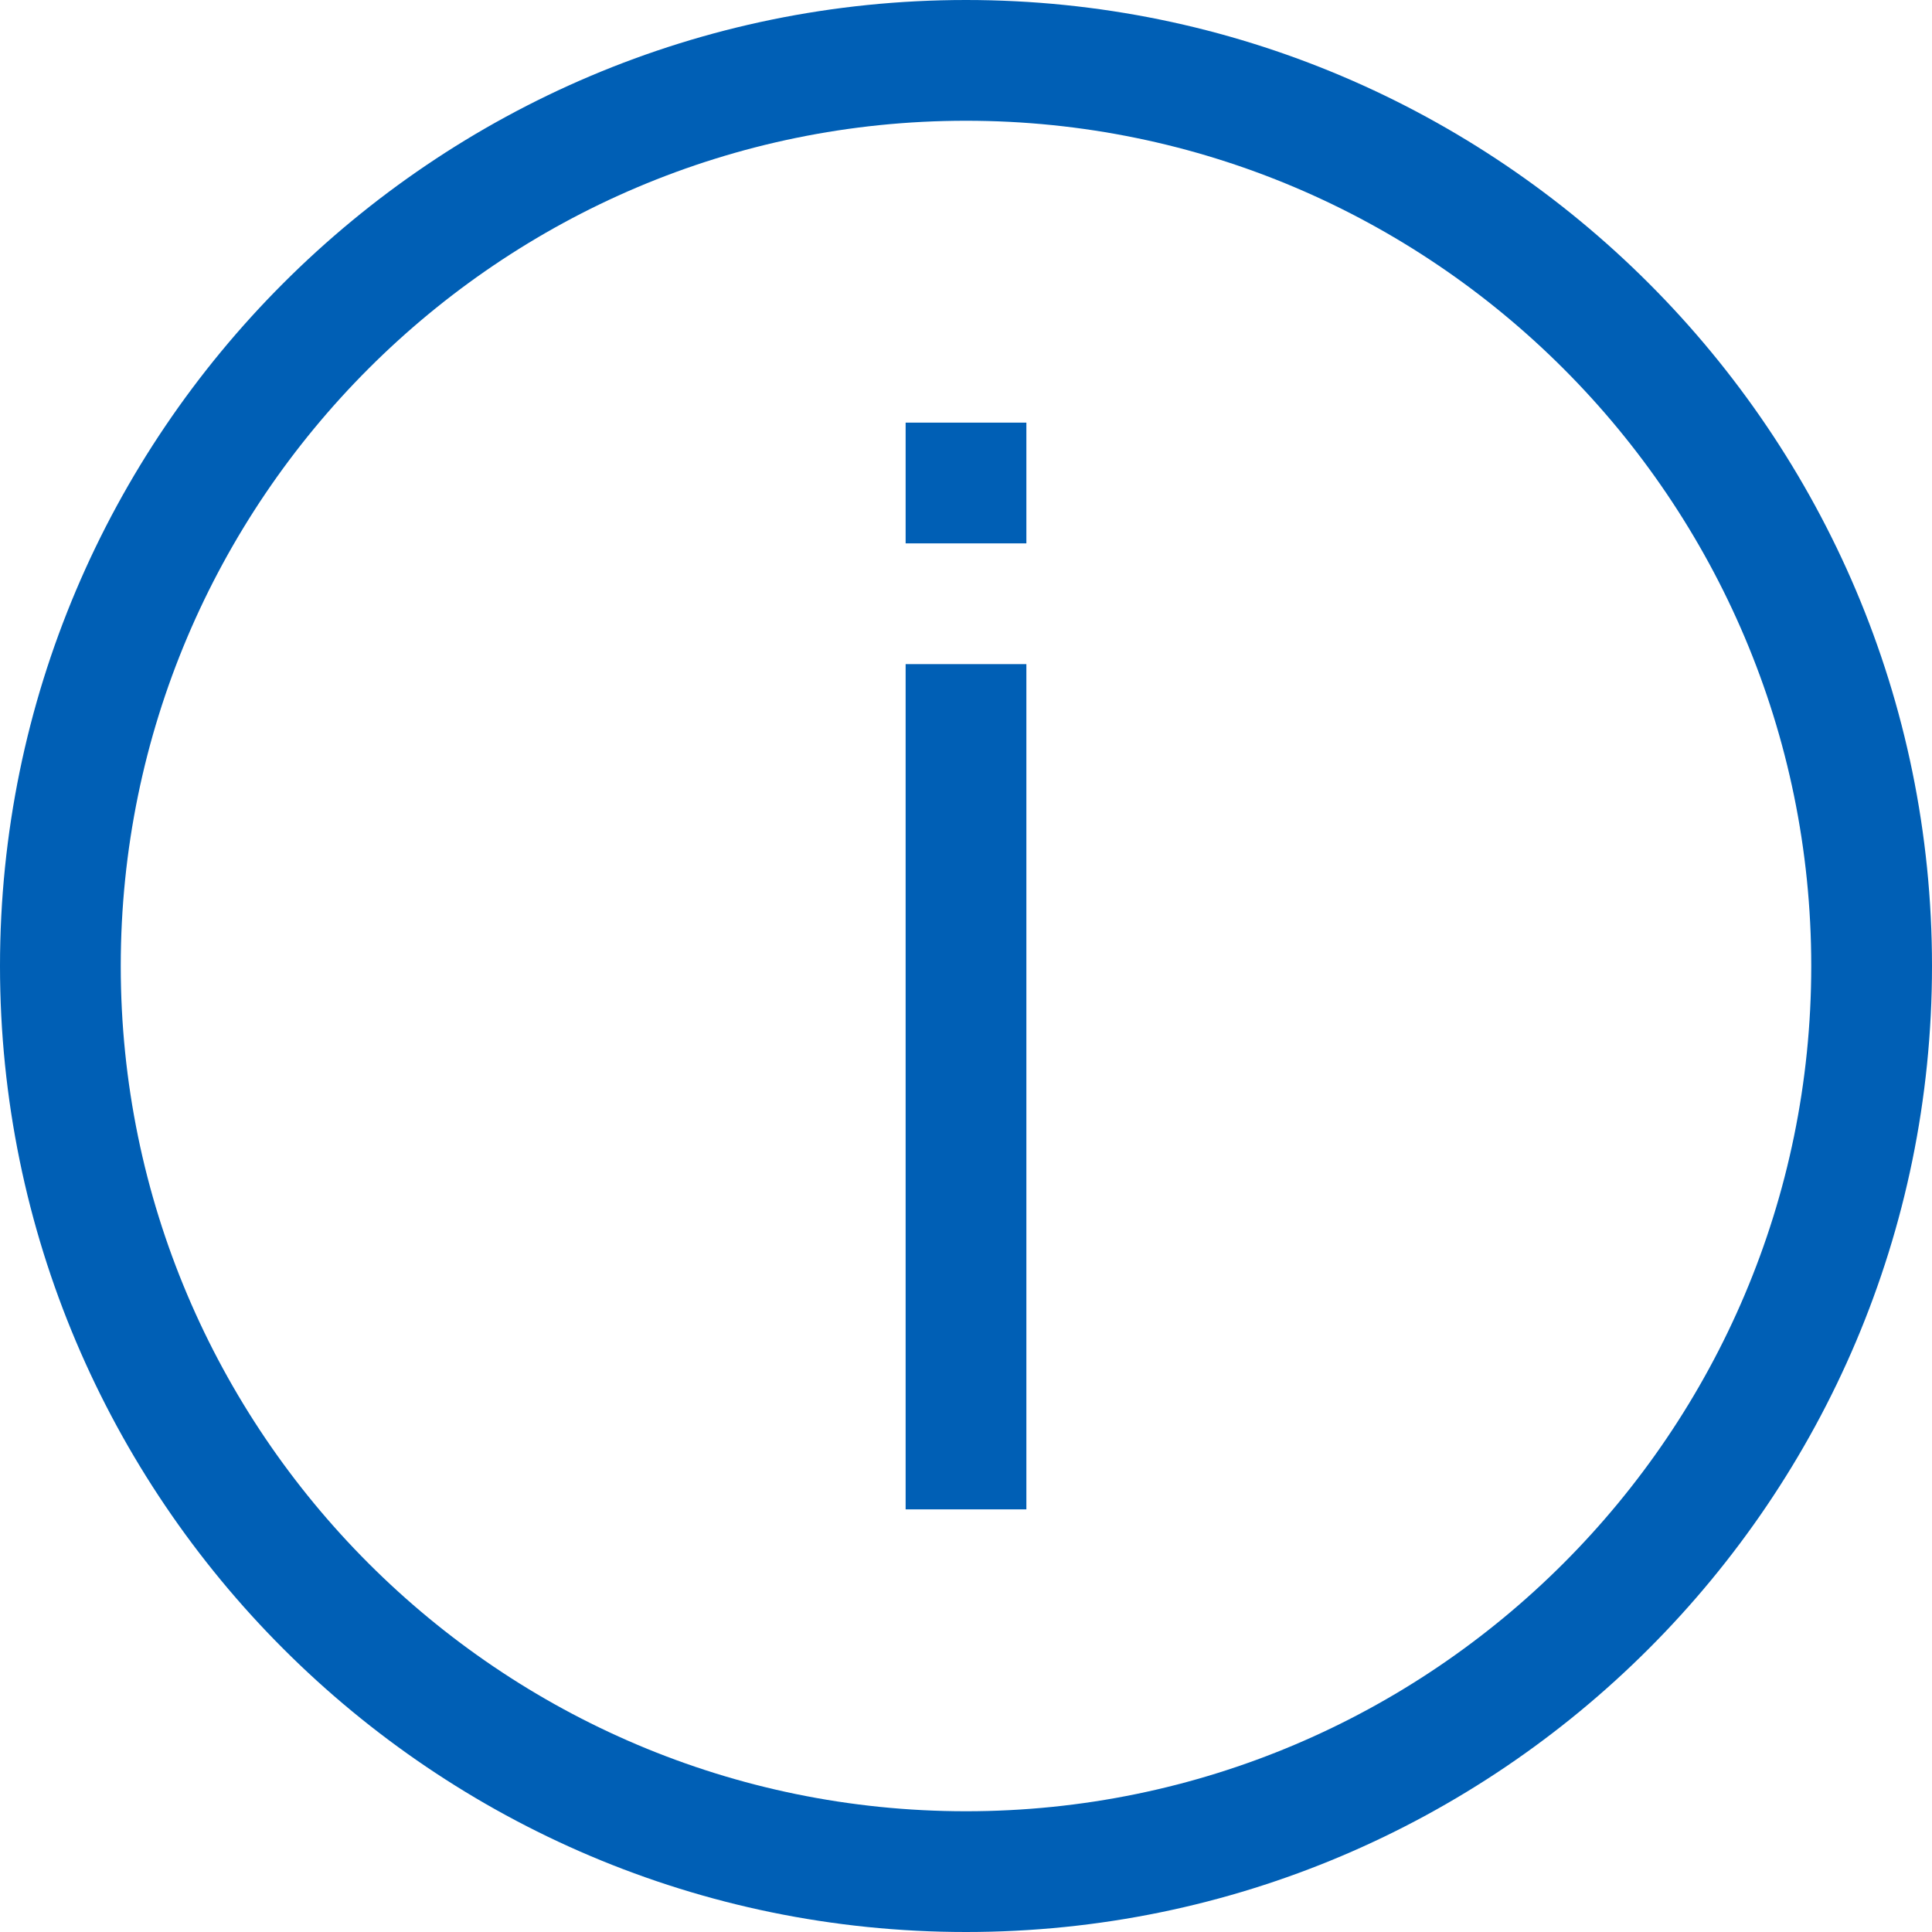
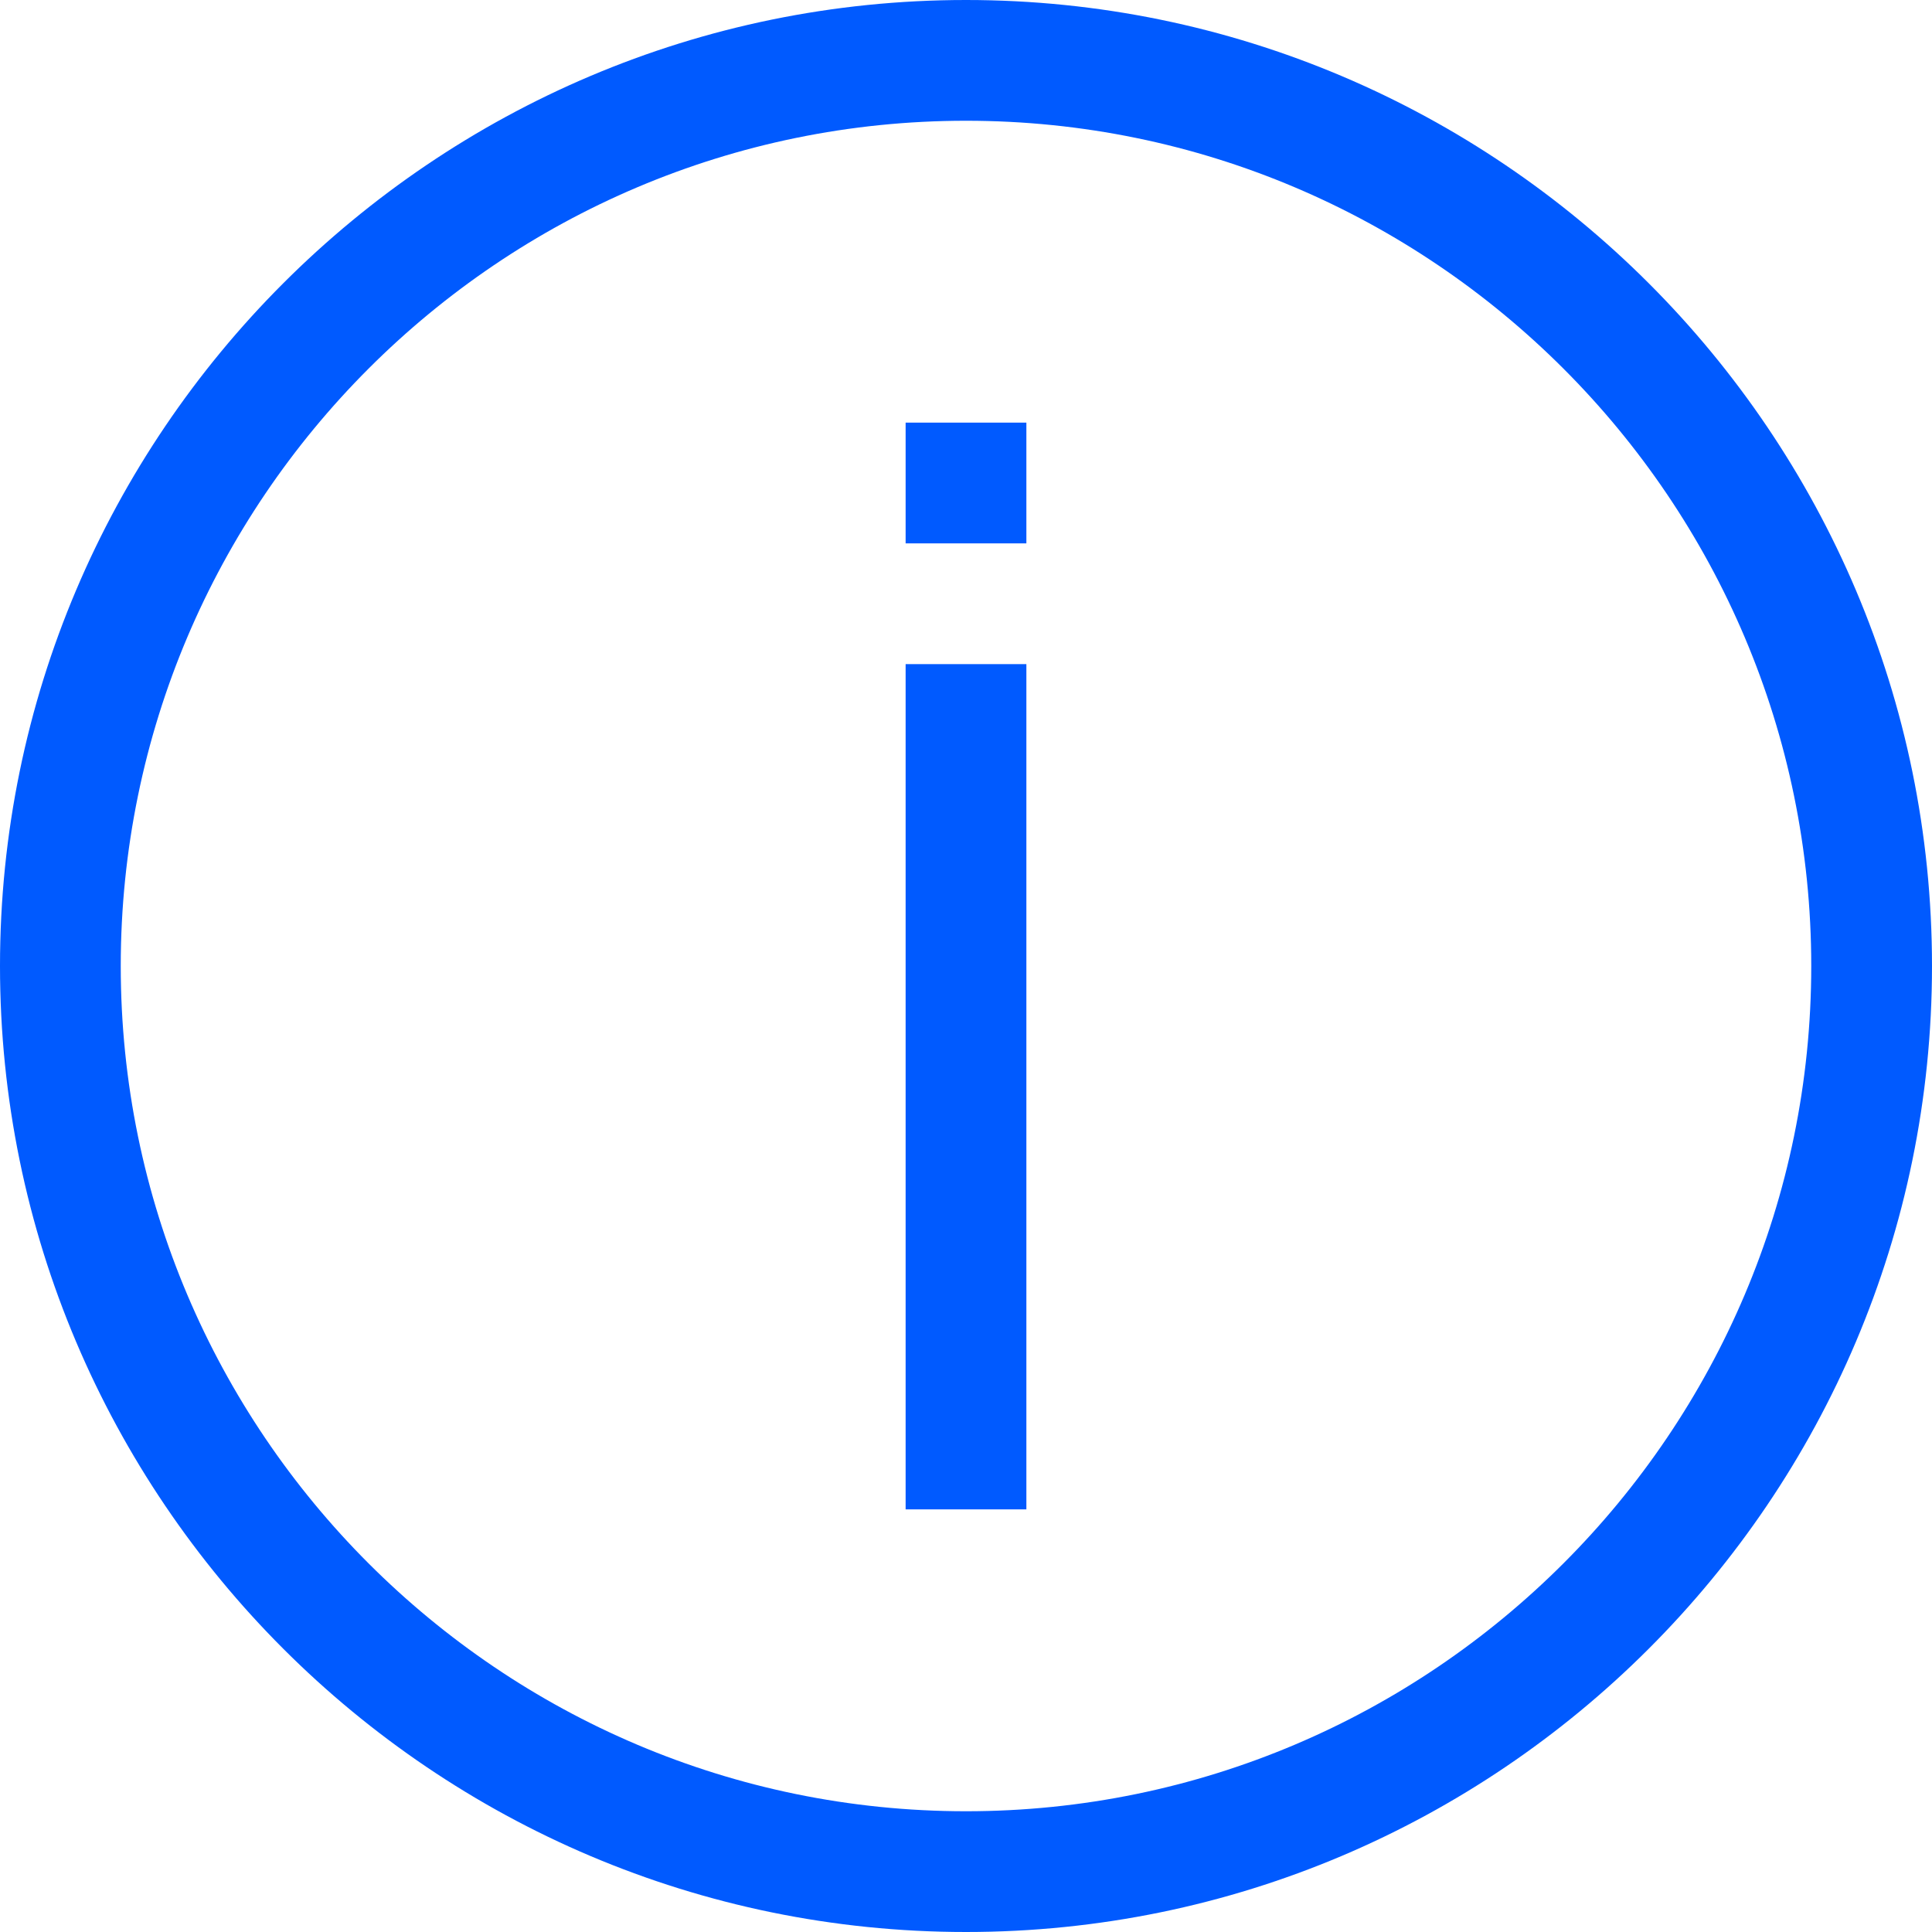
- <svg xmlns="http://www.w3.org/2000/svg" width="20" height="20" viewBox="0 0 20 20" fill="#005FB5">
-   <path d="M10 0C4.486 0 0 4.486 0 10C0 15.514 4.486 20 10 20C15.514 20 20 15.514 20 10C20 4.486 15.514 0 10 0ZM10 18.75C5.175 18.75 1.25 14.825 1.25 10C1.25 5.175 5.175 1.25 10 1.25C14.825 1.25 18.75 5.175 18.75 10C18.75 14.825 14.825 18.75 10 18.75Z" />
-   <path d="M9.375 15.625L10.625 15.625L10.625 6.875L9.375 6.875L9.375 15.625Z" />
-   <path d="M9.375 5.625L10.625 5.625L10.625 4.375L9.375 4.375L9.375 5.625Z" />
+ <svg xmlns="http://www.w3.org/2000/svg" width="20" height="20" viewBox="0 0 20 20" fill="none">
+   <path d="M10 0C4.486 0 0 4.486 0 10C0 15.514 4.486 20 10 20C15.514 20 20 15.514 20 10C20 4.486 15.514 0 10 0ZM10 18.75C5.175 18.75 1.25 14.825 1.25 10C1.25 5.175 5.175 1.25 10 1.25C14.825 1.25 18.75 5.175 18.75 10C18.75 14.825 14.825 18.75 10 18.75Z" fill="#005AFF" />
+   <path d="M9.375 15.625L10.625 15.625L10.625 6.875L9.375 6.875L9.375 15.625Z" fill="#005AFF" />
+   <path d="M9.375 5.625L10.625 5.625L10.625 4.375L9.375 4.375L9.375 5.625Z" fill="#005AFF" />
</svg>
